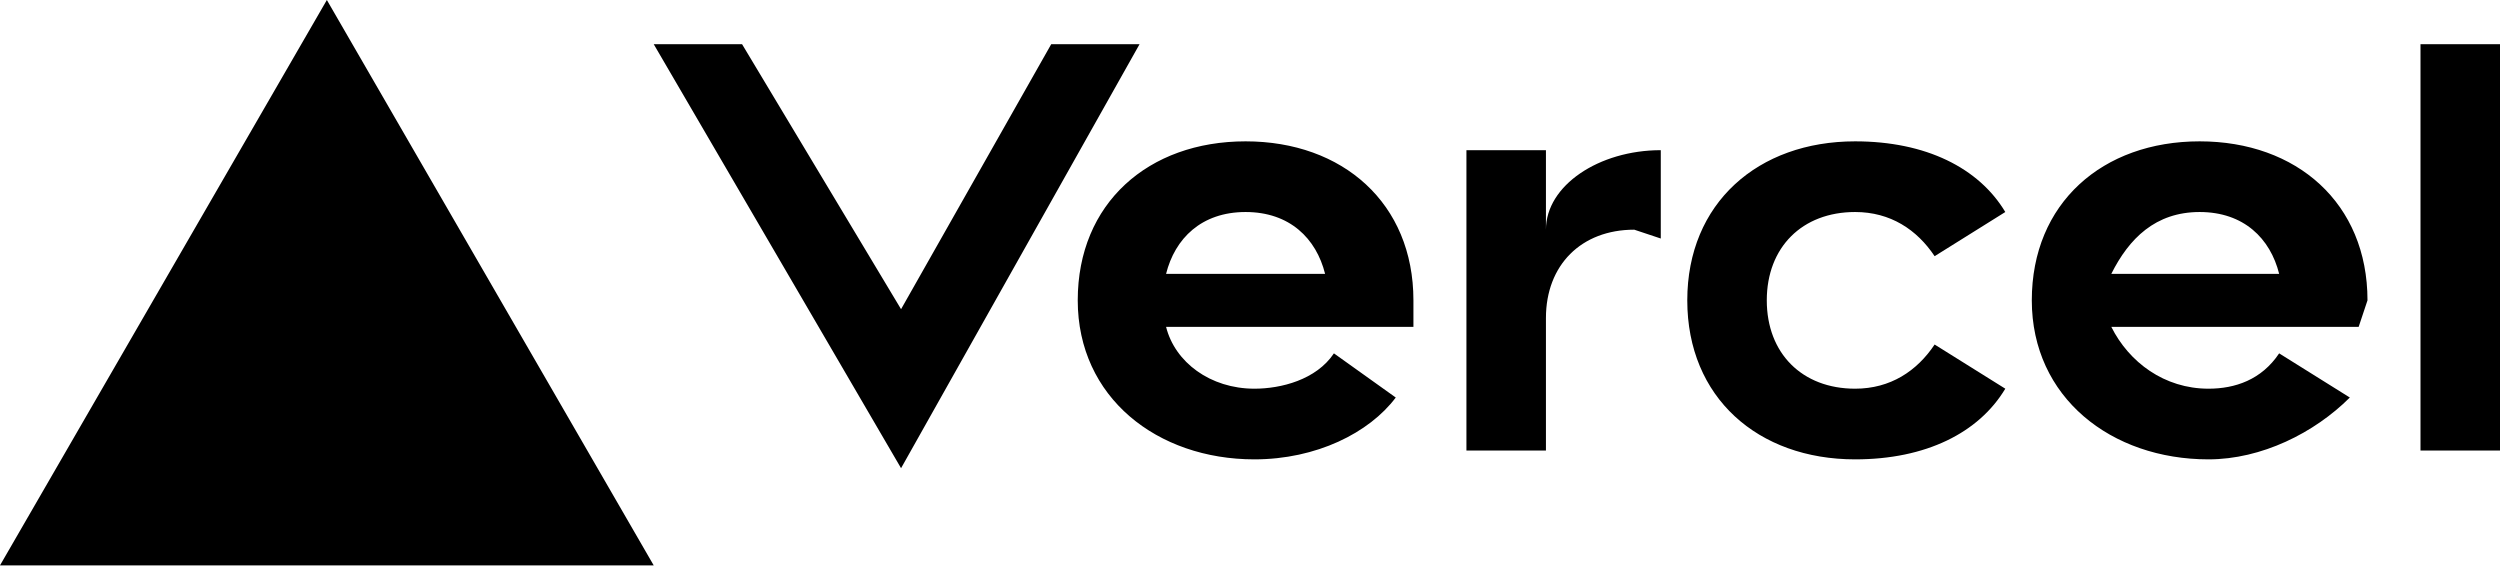
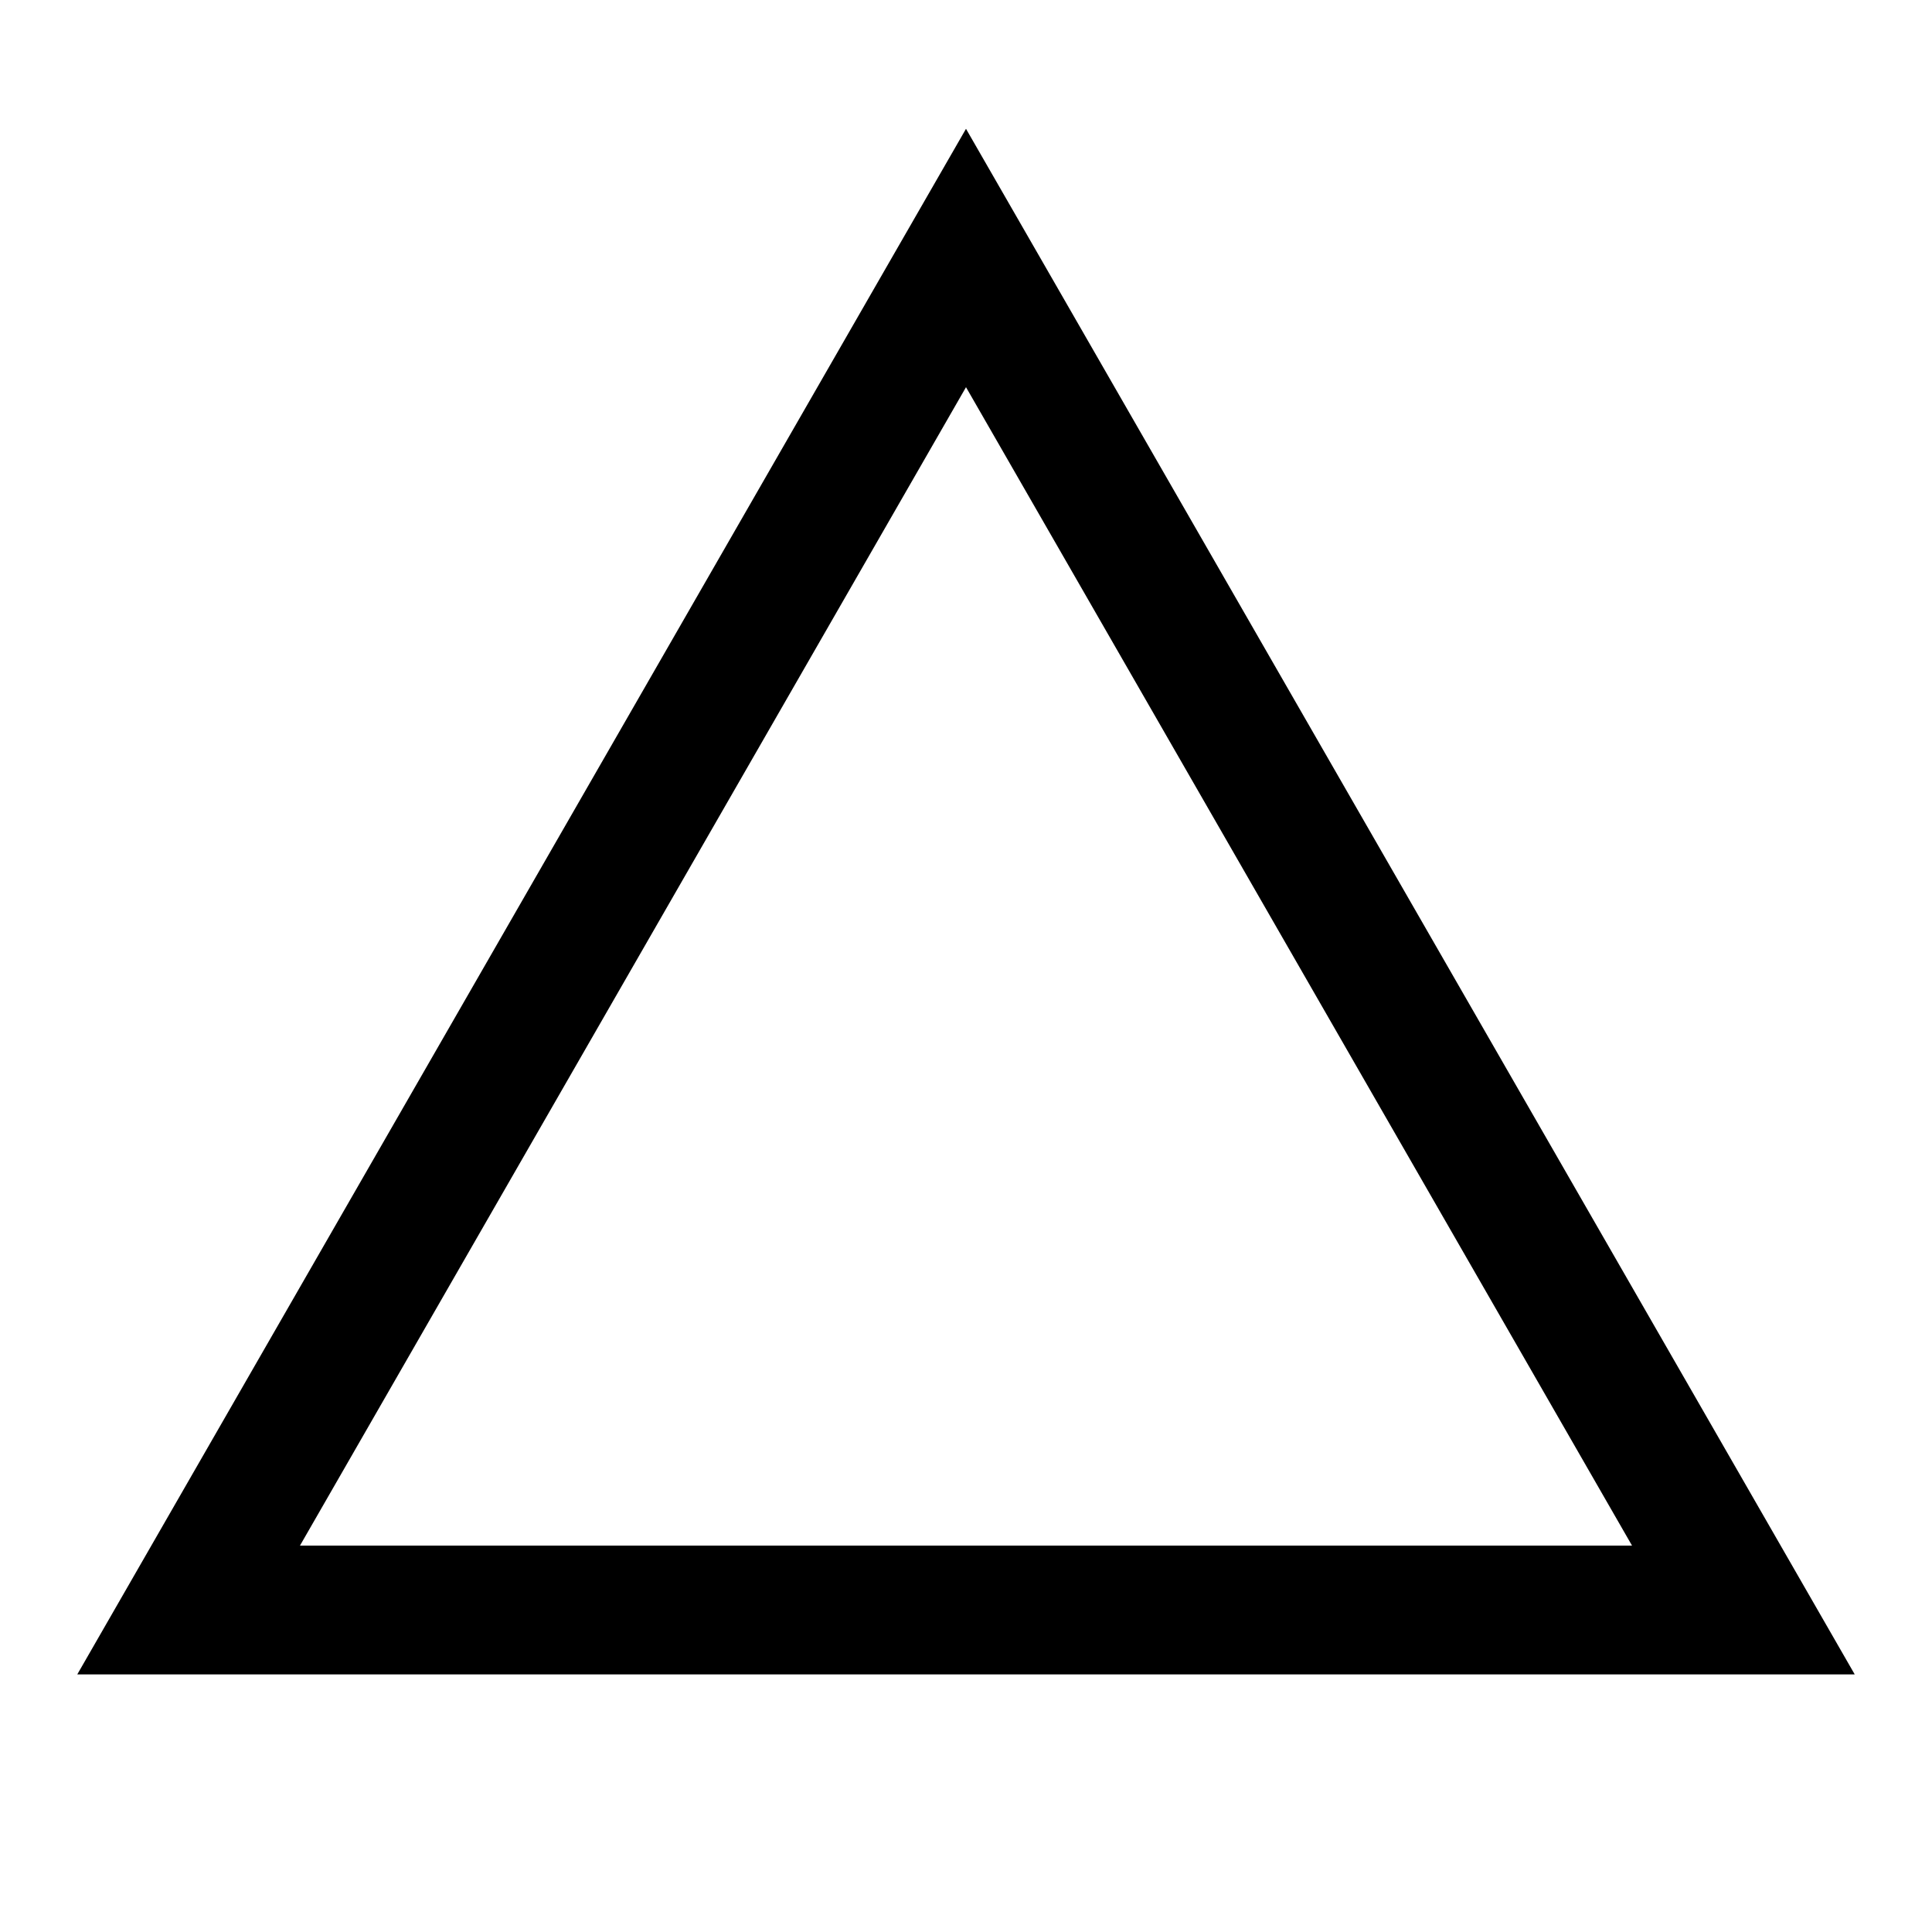
- <svg xmlns="http://www.w3.org/2000/svg" fill="none" viewBox="0 0 283 64">
-   <path fill="black" d="M141 16c-11 0-19 7-19 18s9 18 20 18c7 0 13-3 16-7l-7-5c-2 3-6 4-9 4-5 0-9-3-10-7h28v-3c0-11-8-18-19-18zm-9 15c1-4 4-7 9-7s8 3 9 7h-18zm117-15c-11 0-19 7-19 18s9 18 20 18c6 0 12-3 16-7l-8-5c-2 3-5 4-8 4-5 0-9-3-11-7h28l1-3c0-11-8-18-19-18zm-10 15c2-4 5-7 10-7s8 3 9 7h-19zm-39 3c0 6 4 10 10 10 4 0 7-2 9-5l8 5c-3 5-9 8-17 8-11 0-19-7-19-18s8-18 19-18c8 0 14 3 17 8l-8 5c-2-3-5-5-9-5-6 0-10 4-10 10zm83-29v46h-9V5h9zM37 0l37 64H0L37 0zm92 5-27 48L74 5h10l18 30 17-30h10zm59 12v10l-3-1c-6 0-10 4-10 10v15h-9V17h9v9c0-5 6-9 13-9z" />
+ <svg xmlns="http://www.w3.org/2000/svg" width="800px" height="800px" viewBox="0 0 15 15" fill="none">
+   <path fill-rule="evenodd" clip-rule="evenodd" d="M7.5 1L6.923 2.003L1.175 12L0.6 13H1.754H13.246H14.4L13.825 12L8.077 2.003L7.5 1ZM7.5 3.006L2.329 12H12.671L7.5 3.006Z" fill="#000000" />
</svg>
